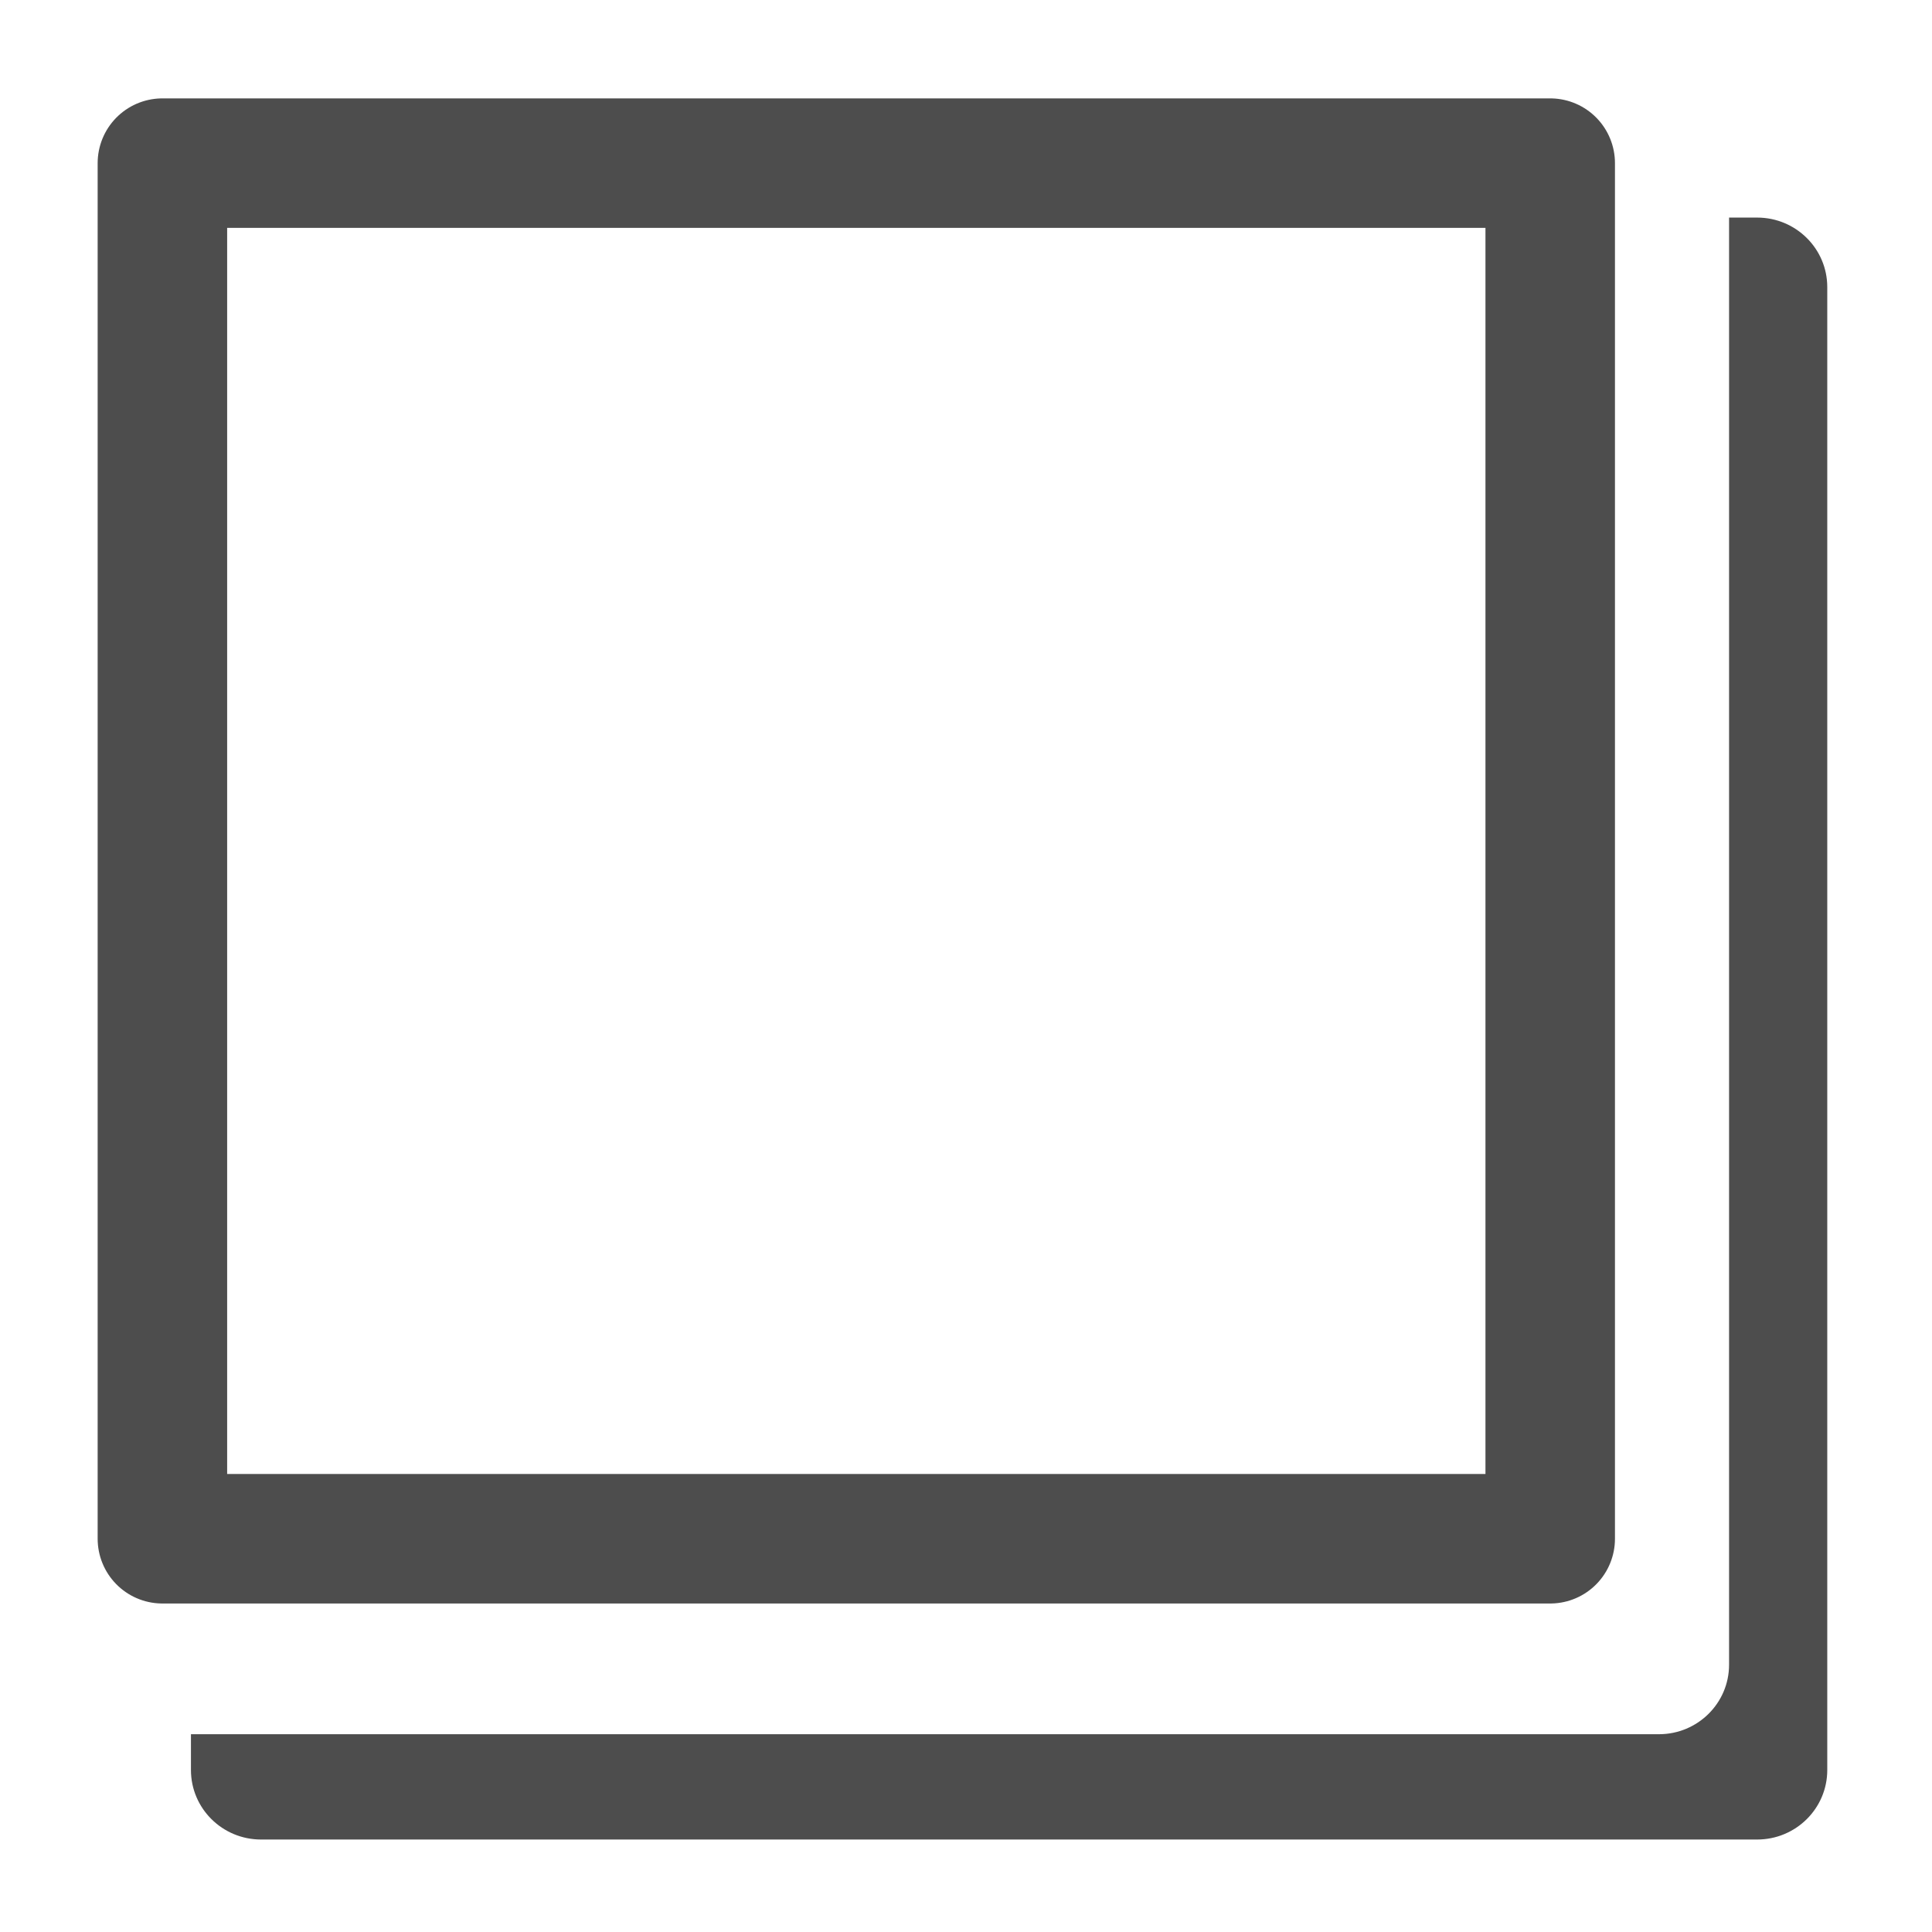
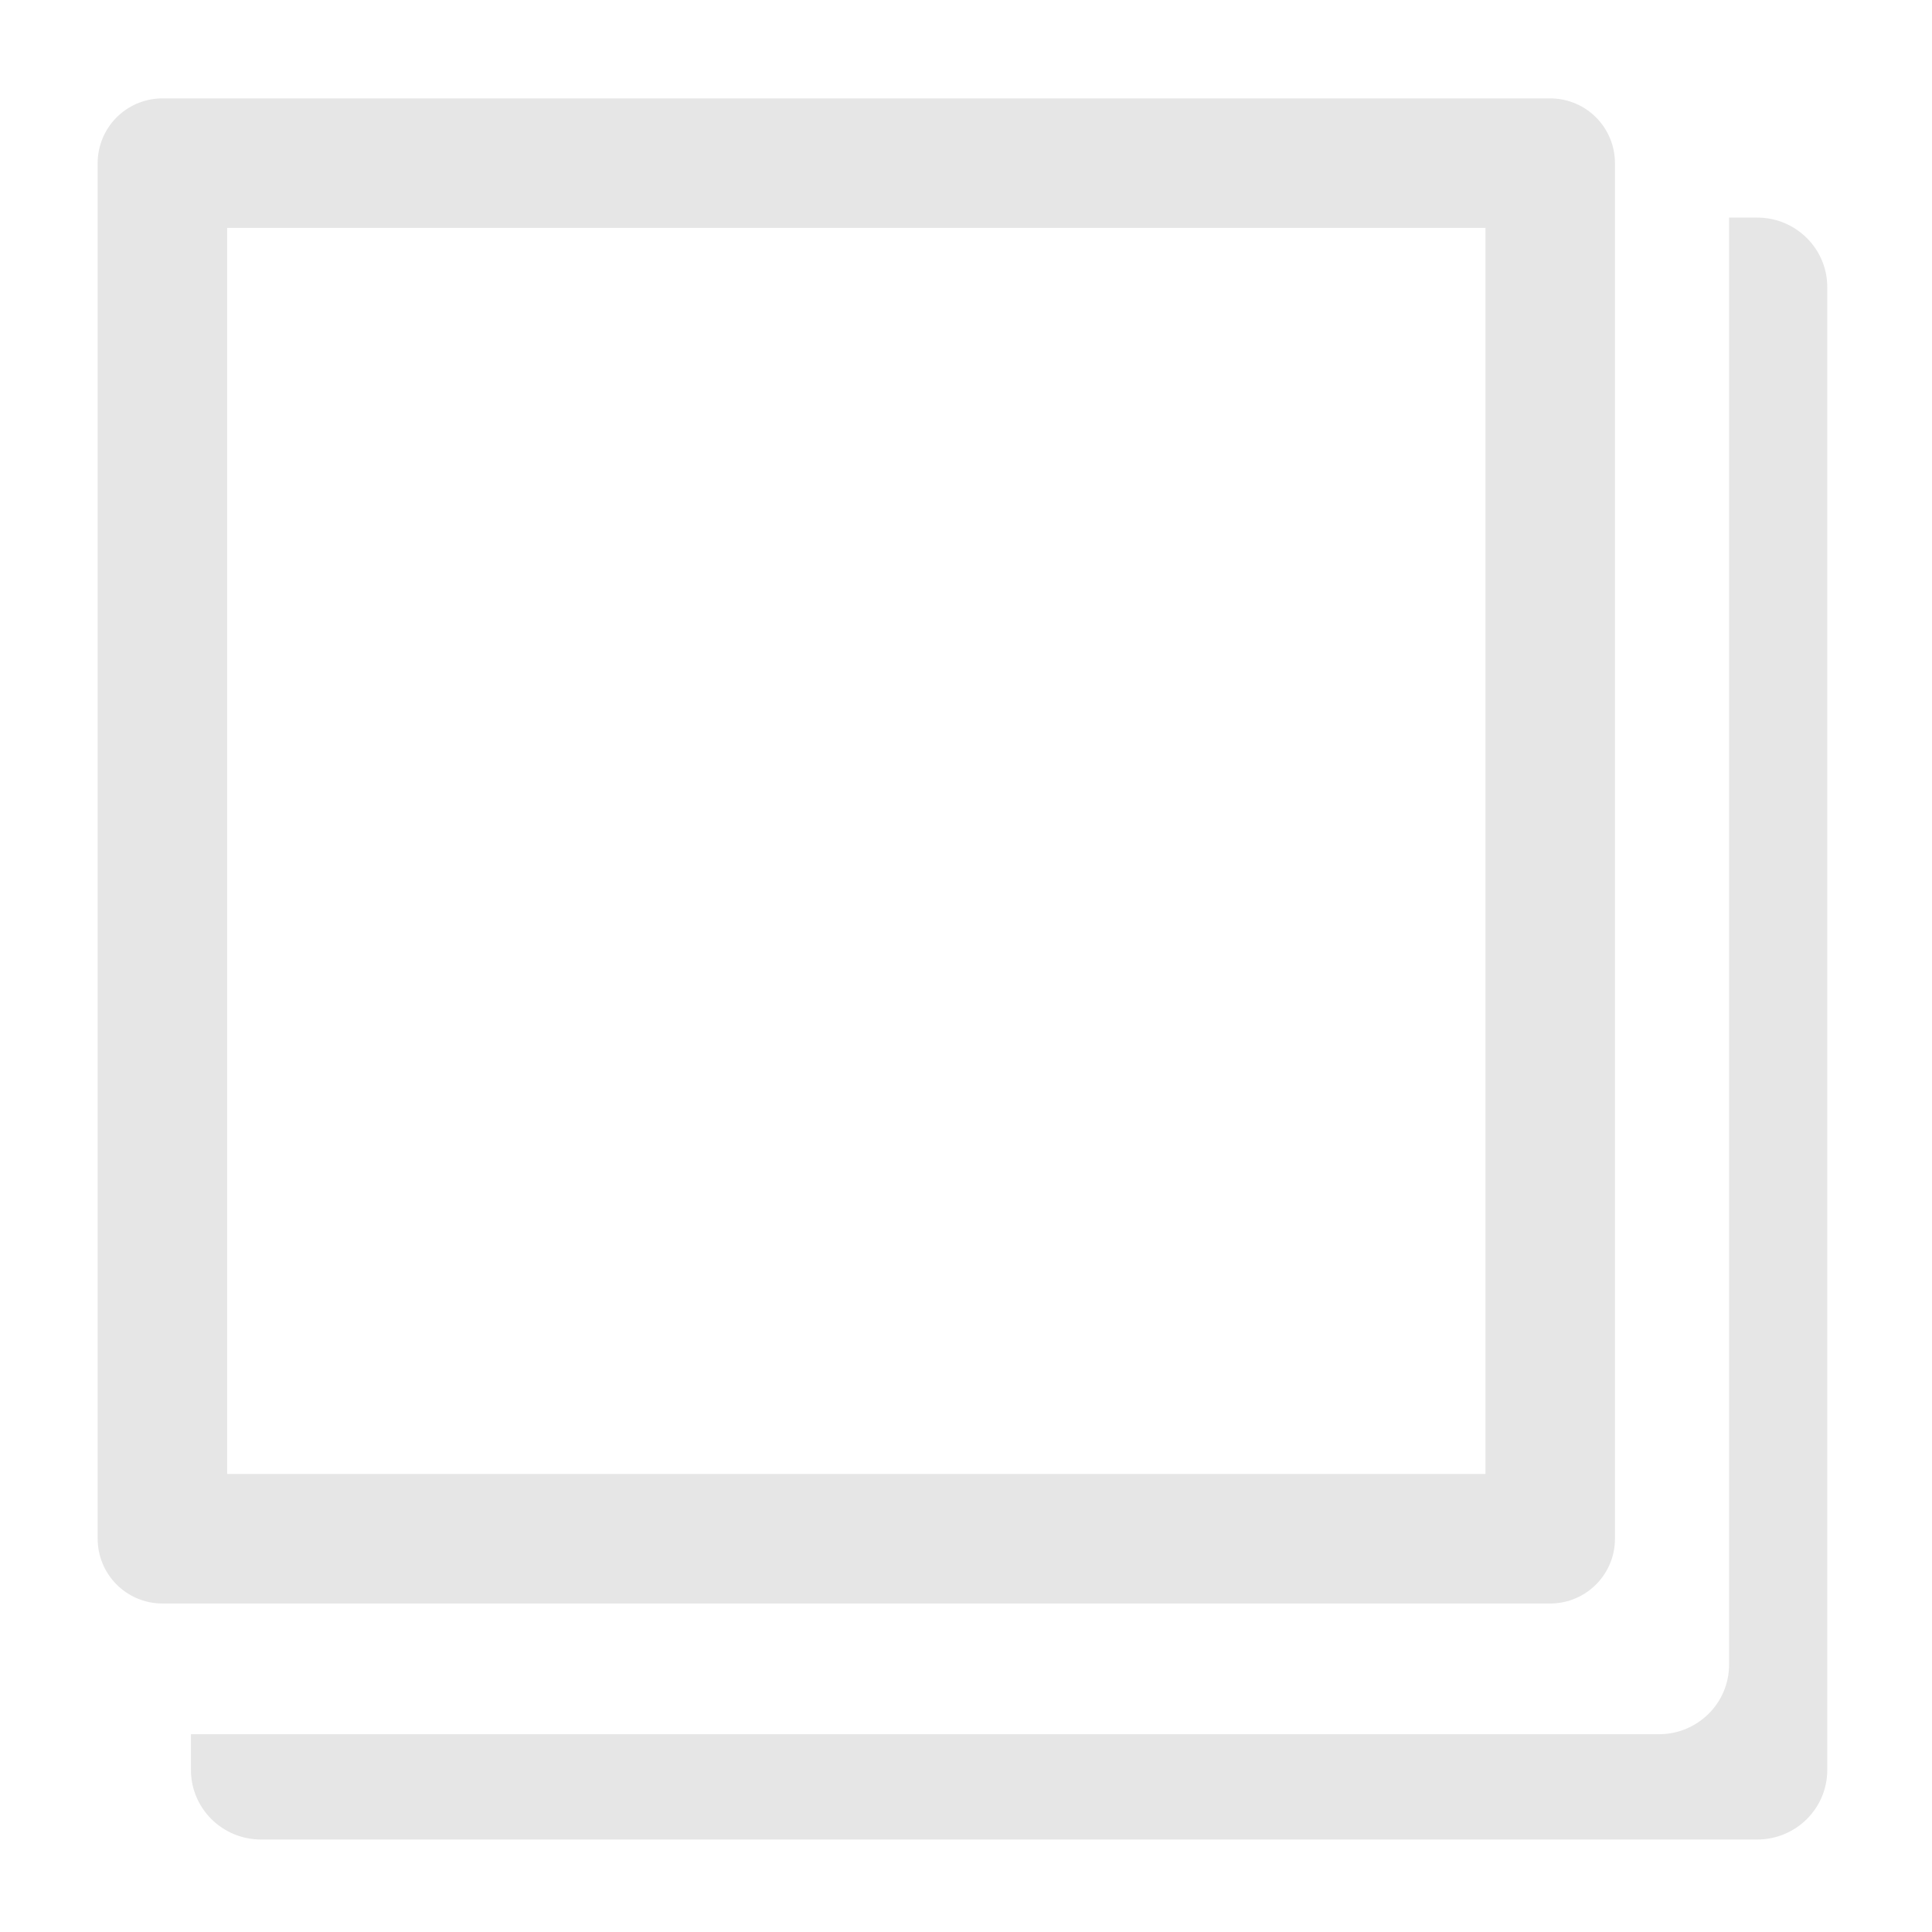
<svg xmlns="http://www.w3.org/2000/svg" width="500" height="500" viewBox="0 0 500 500" id="svg4761" version="1.1">
  <defs id="defs4763" />
  <g id="layer1" transform="translate(0,-552.3622)">
-     <path id="path945" style="color:#000000;font-style:normal;font-variant:normal;font-weight:normal;font-stretch:normal;font-size:medium;line-height:normal;font-family:sans-serif;font-variant-ligatures:normal;font-variant-position:normal;font-variant-caps:normal;font-variant-numeric:normal;font-variant-alternates:normal;font-variant-east-asian:normal;font-feature-settings:normal;font-variation-settings:normal;text-indent:0;text-align:start;text-decoration:none;text-decoration-line:none;text-decoration-style:solid;text-decoration-color:#000000;letter-spacing:normal;word-spacing:normal;text-transform:none;writing-mode:lr-tb;direction:ltr;text-orientation:mixed;dominant-baseline:auto;baseline-shift:baseline;text-anchor:start;white-space:normal;shape-padding:0;shape-margin:0;inline-size:0;clip-rule:nonzero;display:inline;overflow:visible;visibility:visible;isolation:auto;mix-blend-mode:normal;color-interpolation:sRGB;color-interpolation-filters:linearRGB;solid-color:#000000;solid-opacity:1;vector-effect:none;fill:#4d4d4d;fill-opacity:1;fill-rule:nonzero;stroke:none;stroke-width:36.13;stroke-linecap:round;stroke-linejoin:round;stroke-miterlimit:4;stroke-dasharray:none;stroke-dashoffset:0;stroke-opacity:1;color-rendering:auto;image-rendering:auto;shape-rendering:auto;text-rendering:auto;enable-background:accumulate;stop-color:#000000" d="M 447.481,608.671 V 983.191 A 18.146,17.987 0 0 1 429.336,1001.176 H 49.418 v 9.269 a 18.146,17.987 0 0 0 18.144,17.985 H 454.751 a 18.146,17.987 0 0 0 18.144,-17.985 V 626.656 a 18.146,17.987 0 0 0 -18.144,-17.985 z" />
-     <rect style="opacity:1;fill:none;fill-opacity:1;stroke:#4d4d4d;stroke-width:33.514;stroke-linecap:round;stroke-linejoin:round;stroke-miterlimit:4;stroke-dasharray:none;stroke-opacity:1" id="rect5309-5" width="359.163" height="356.008" x="42.03" y="594.581" ry="0" />
+     <path id="path945" style="color:#000000;font-style:normal;font-variant:normal;font-weight:normal;font-stretch:normal;font-size:medium;line-height:normal;font-family:sans-serif;font-variant-ligatures:normal;font-variant-position:normal;font-variant-caps:normal;font-variant-numeric:normal;font-variant-alternates:normal;font-variant-east-asian:normal;font-feature-settings:normal;font-variation-settings:normal;text-indent:0;text-align:start;text-decoration:none;text-decoration-line:none;text-decoration-style:solid;text-decoration-color:#000000;letter-spacing:normal;word-spacing:normal;text-transform:none;writing-mode:lr-tb;direction:ltr;text-orientation:mixed;dominant-baseline:auto;baseline-shift:baseline;text-anchor:start;white-space:normal;shape-padding:0;shape-margin:0;inline-size:0;clip-rule:nonzero;display:inline;overflow:visible;visibility:visible;isolation:auto;mix-blend-mode:normal;color-interpolation:sRGB;color-interpolation-filters:linearRGB;solid-color:#000000;solid-opacity:1;vector-effect:none;fill:#e6e6e6;fill-opacity:1;fill-rule:nonzero;stroke:none;stroke-width:36.13;stroke-linecap:round;stroke-linejoin:round;stroke-miterlimit:4;stroke-dasharray:none;stroke-dashoffset:0;stroke-opacity:1;color-rendering:auto;image-rendering:auto;shape-rendering:auto;text-rendering:auto;enable-background:accumulate;stop-color:#000000" d="M 447.481,608.671 V 983.191 A 18.146,17.987 0 0 1 429.336,1001.176 H 49.418 v 9.269 a 18.146,17.987 0 0 0 18.144,17.985 H 454.751 a 18.146,17.987 0 0 0 18.144,-17.985 V 626.656 a 18.146,17.987 0 0 0 -18.144,-17.985 z" />
+     <rect style="opacity:1;fill:none;fill-opacity:1;stroke:#e6e6e6;stroke-width:33.514;stroke-linecap:round;stroke-linejoin:round;stroke-miterlimit:4;stroke-dasharray:none;stroke-opacity:1" id="rect5309-5" width="359.163" height="356.008" x="42.03" y="594.581" ry="0" />
  </g>
</svg>
